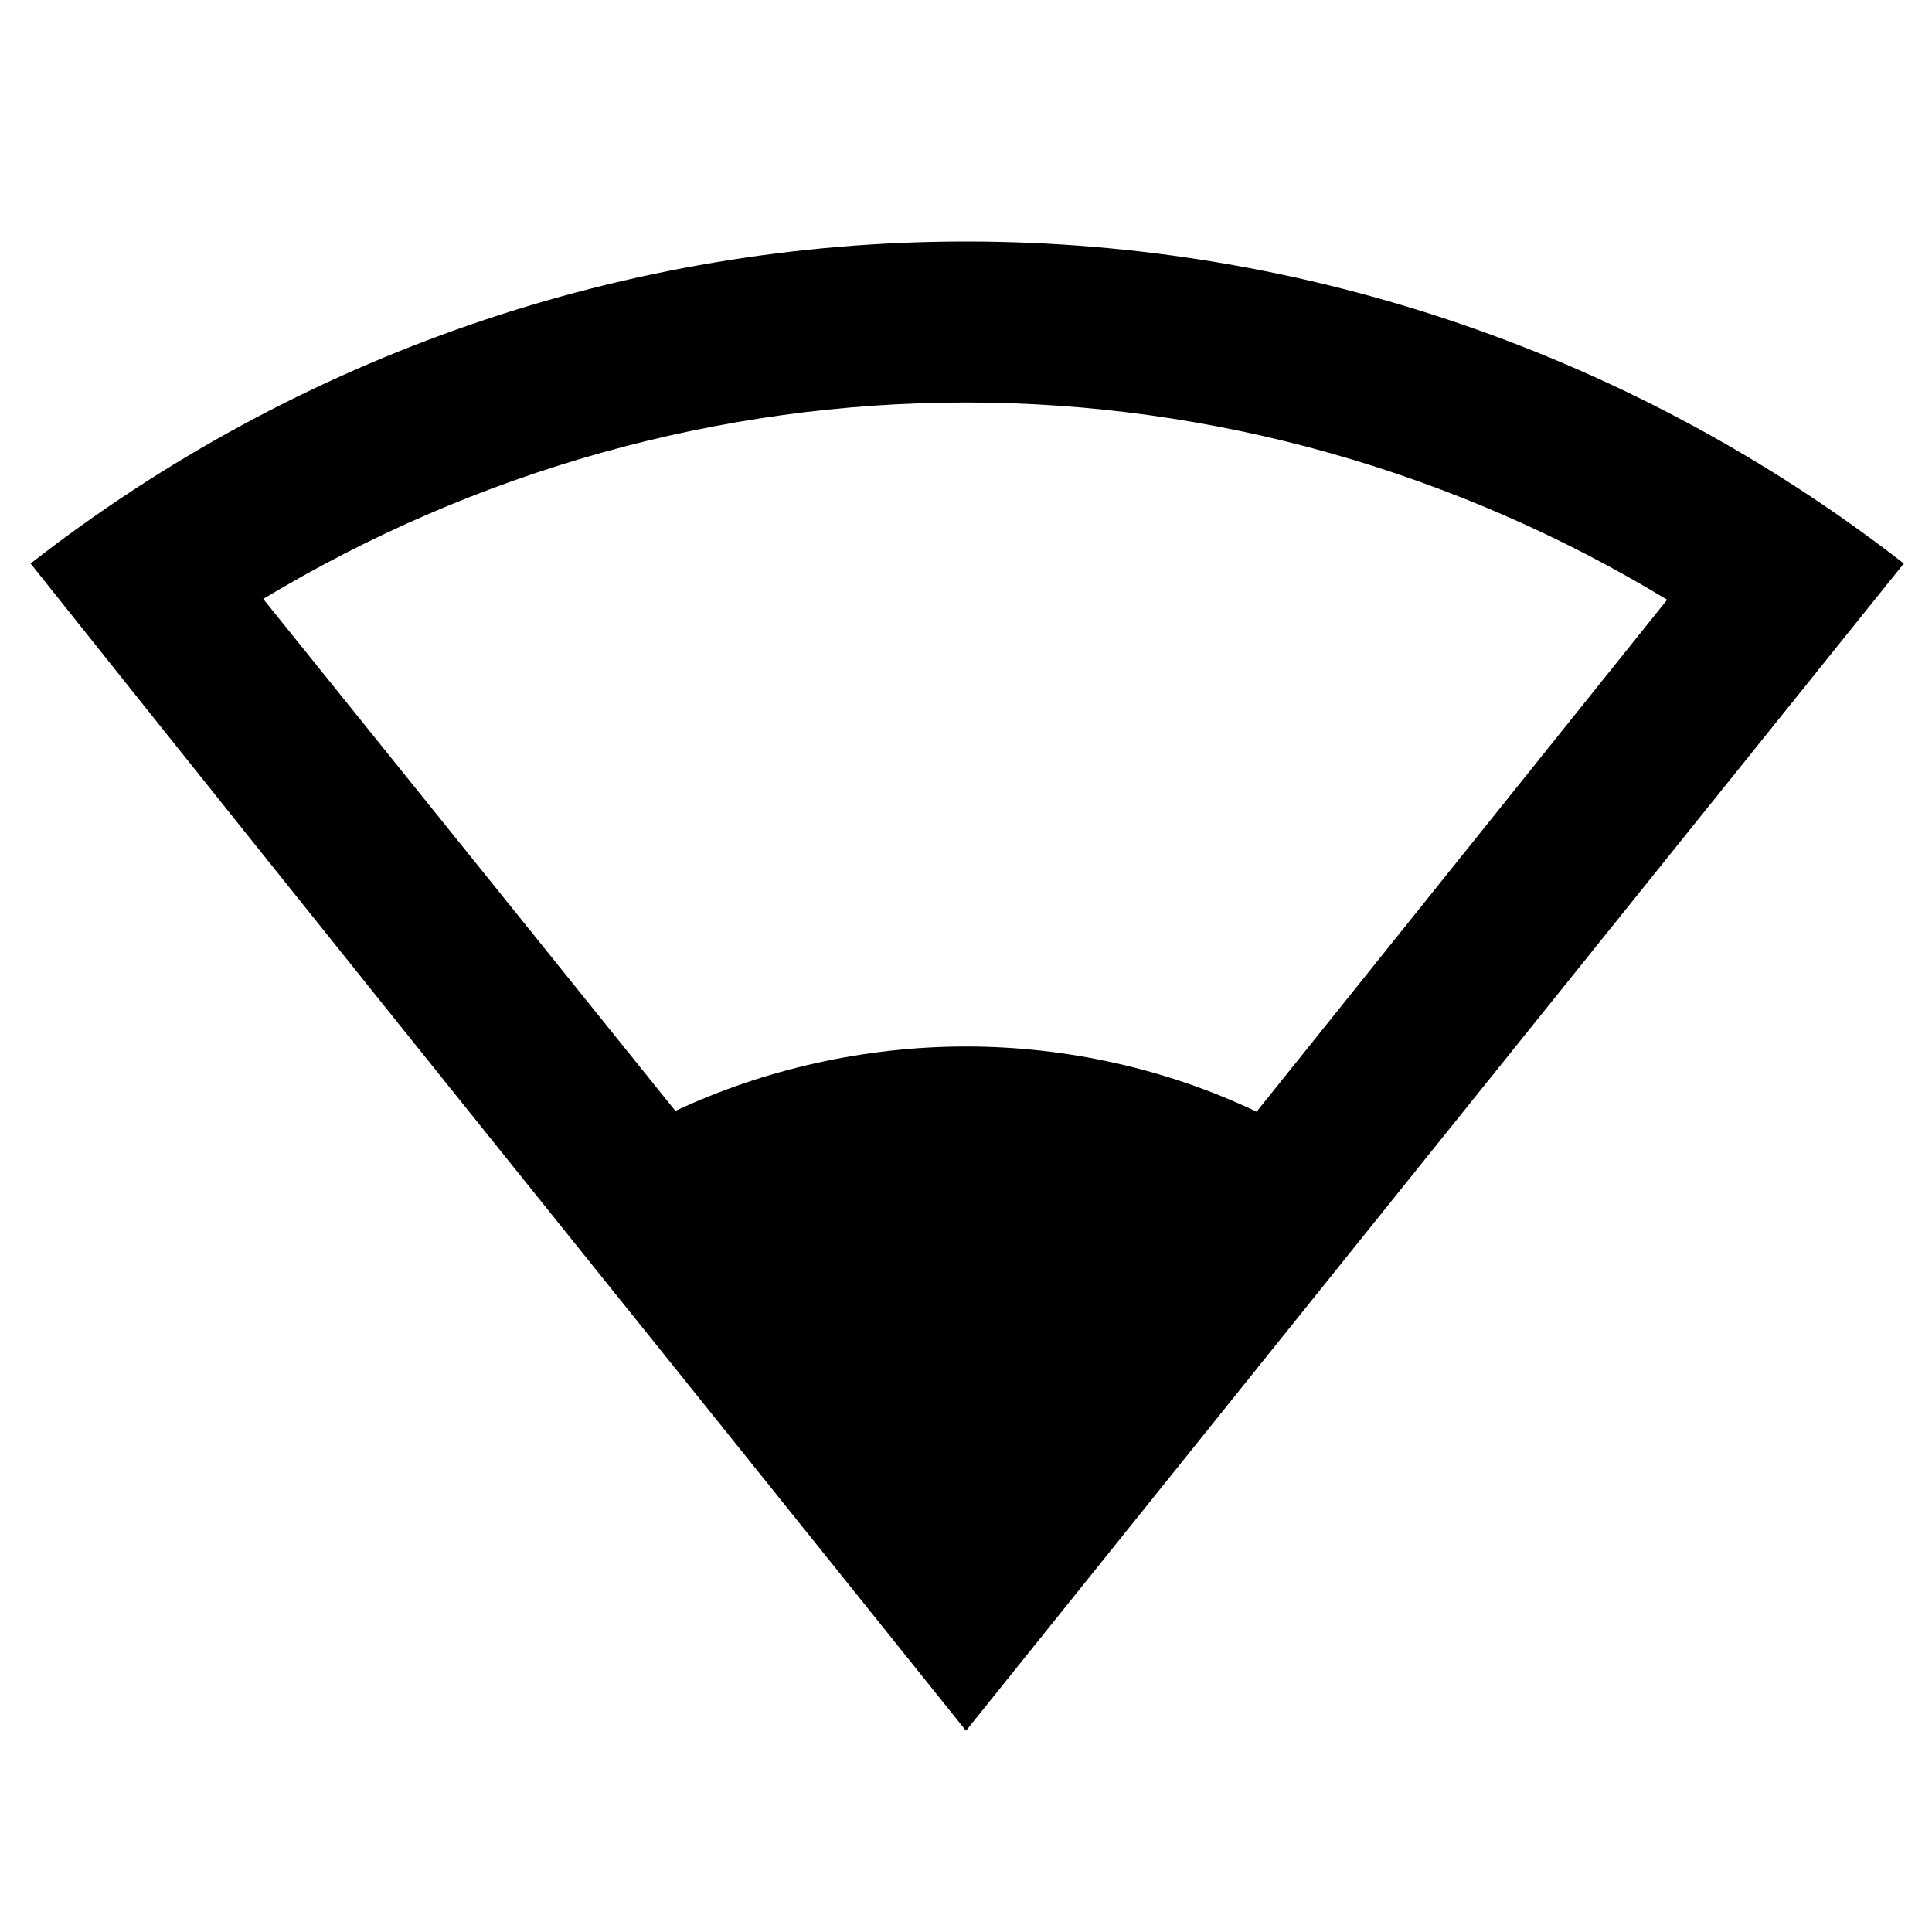
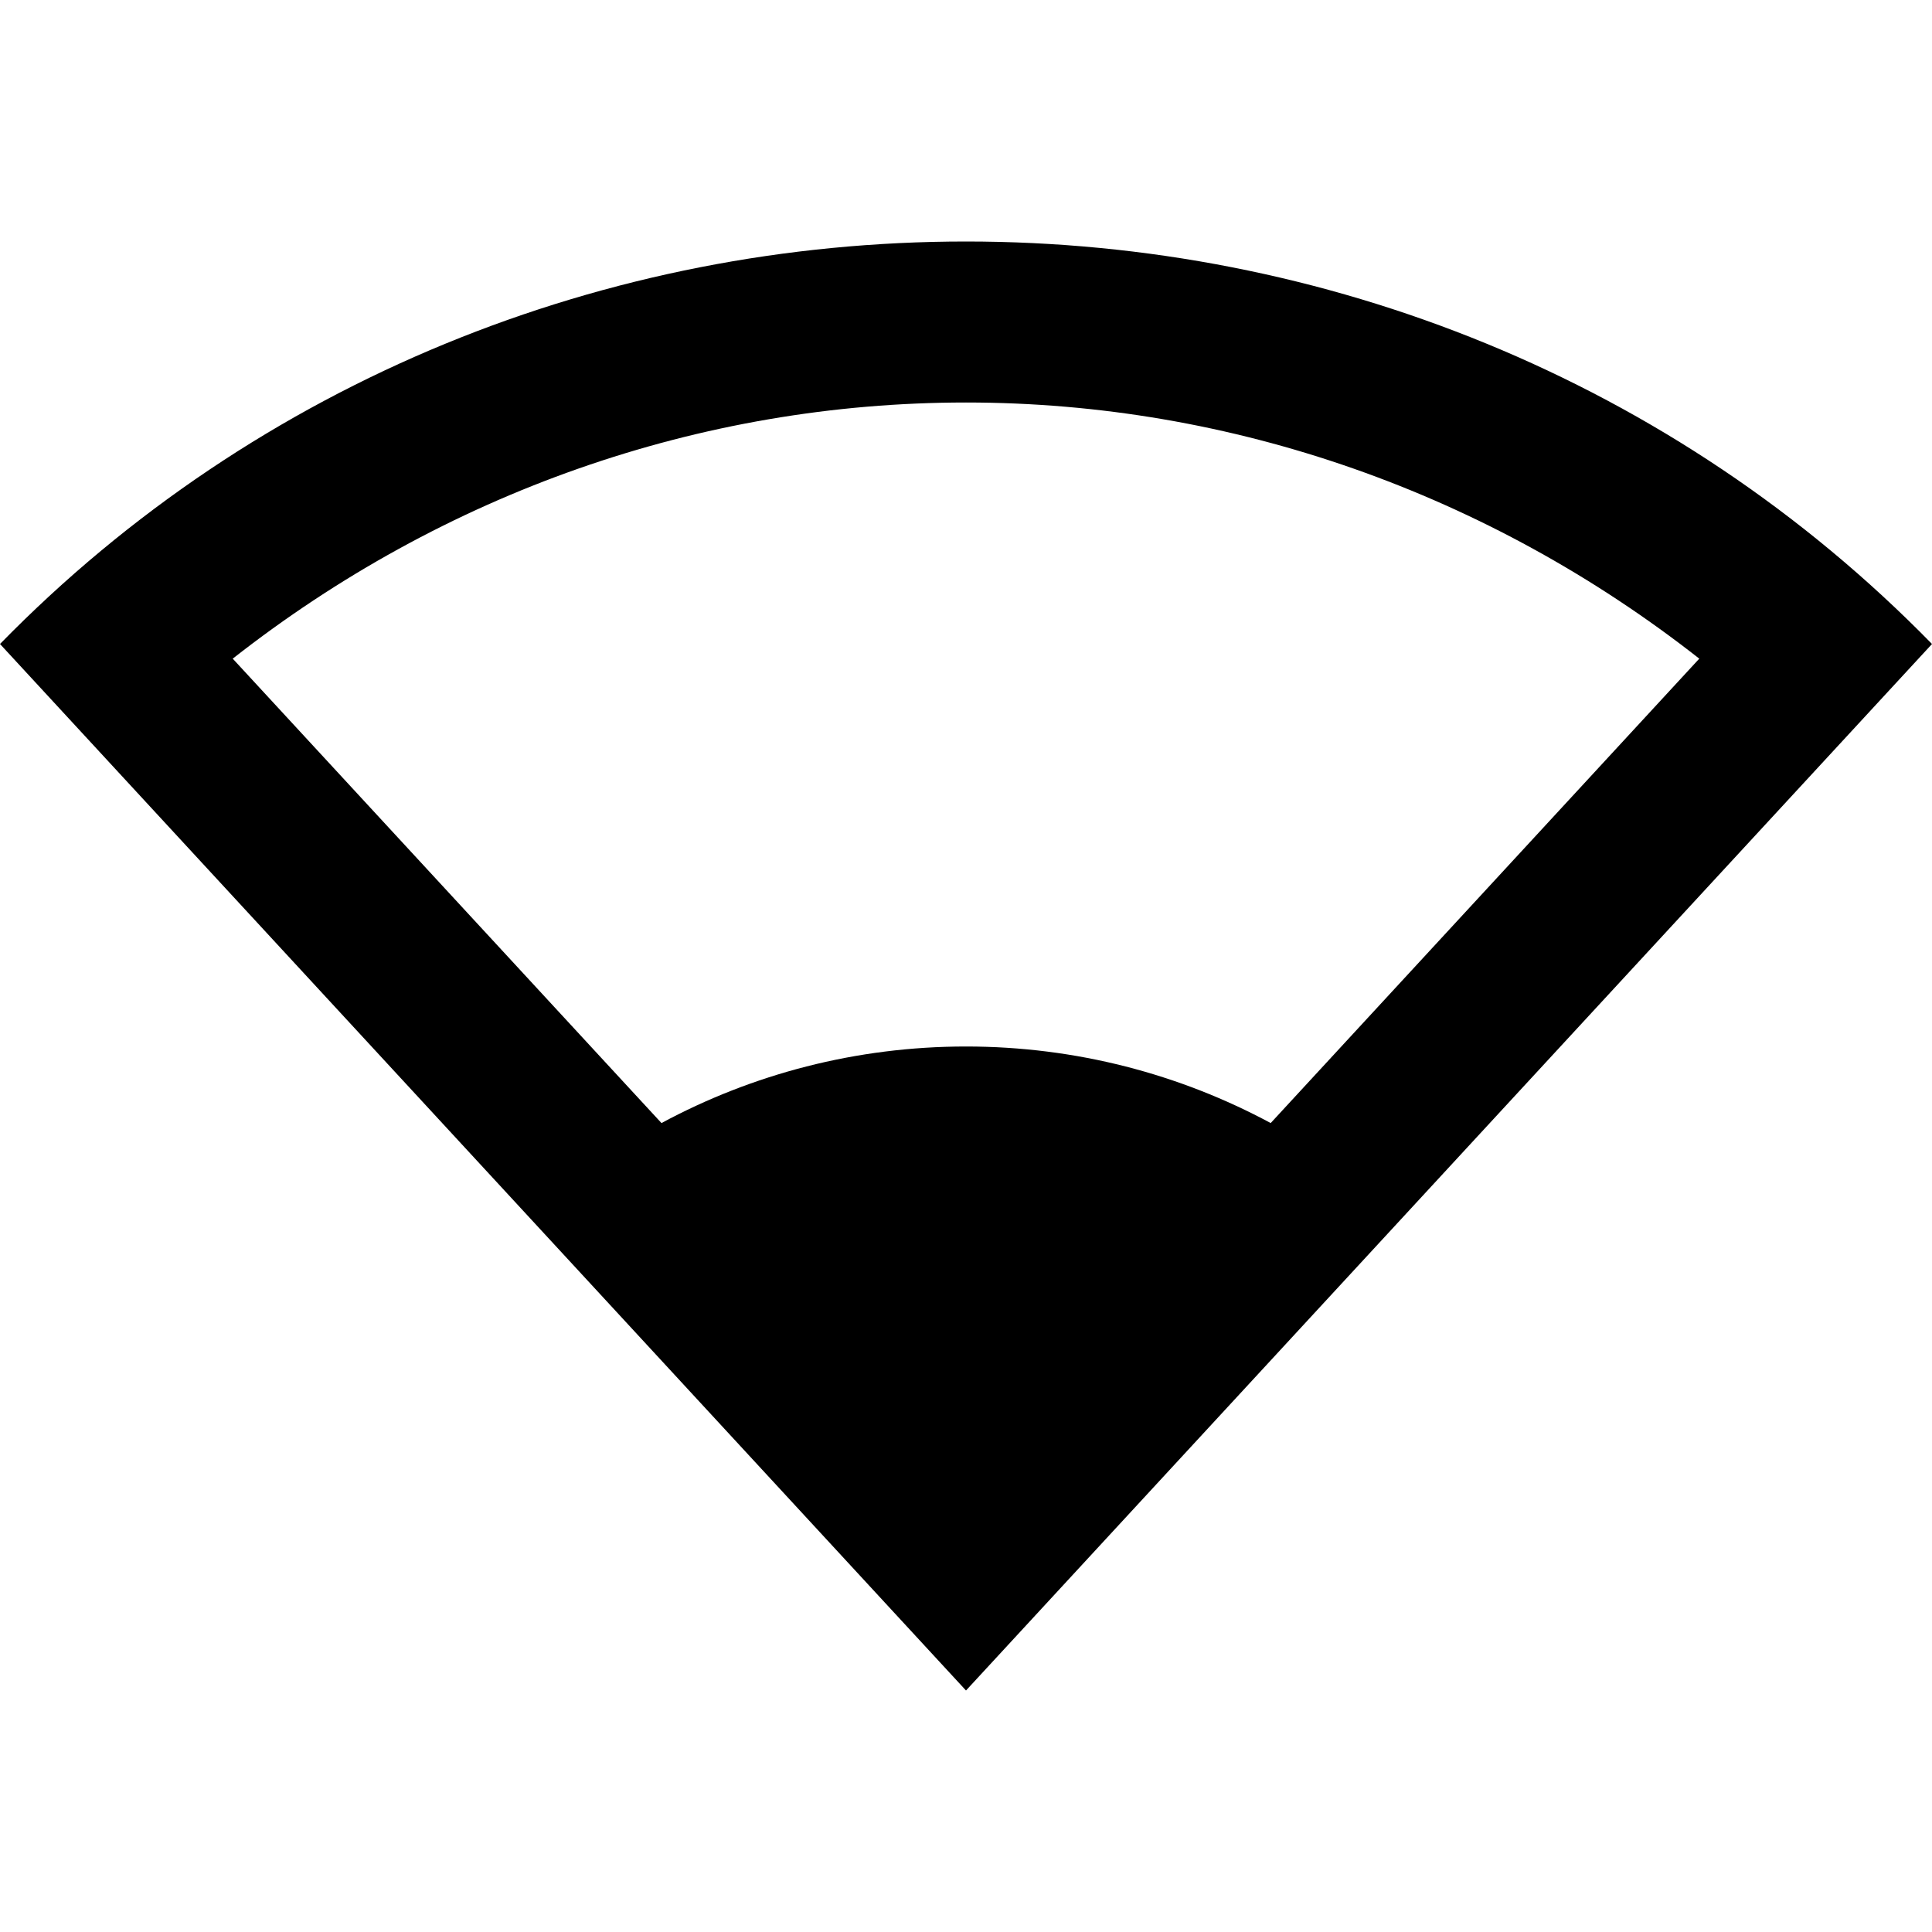
- <svg xmlns="http://www.w3.org/2000/svg" viewBox="0 0 24 24">
-   <path d="M12,3C7.79,3 3.7,4.41 0.38,7C4.41,12.06 7.89,16.37 12,21.5C16.08,16.42 20.24,11.24 23.65,7C20.32,4.41 16.22,3 12,3M12,5C15.07,5 18.09,5.86 20.71,7.45L15.61,13.81C14.5,13.28 13.25,13 12,13C10.75,13 9.5,13.28 8.39,13.8L3.27,7.44C5.91,5.85 8.93,5 12,5Z" />
+ <svg xmlns="http://www.w3.org/2000/svg" version="1.1" viewBox="0 0 24 24">
+   <path d="m12 3c-4.456 0-8.797 1.722-12 5l12 13 12-13c-3.21-3.285-7.552-5-12-5zm0 2c3.306 0 6.49 1.127 9.109 3.182l-5.324 5.769c-1.127-0.606-2.416-0.951-3.785-0.951-1.369 0-2.657 0.345-3.783 0.951l-5.326-5.769c2.615-2.052 5.798-3.182 9.109-3.182z" />
</svg>
